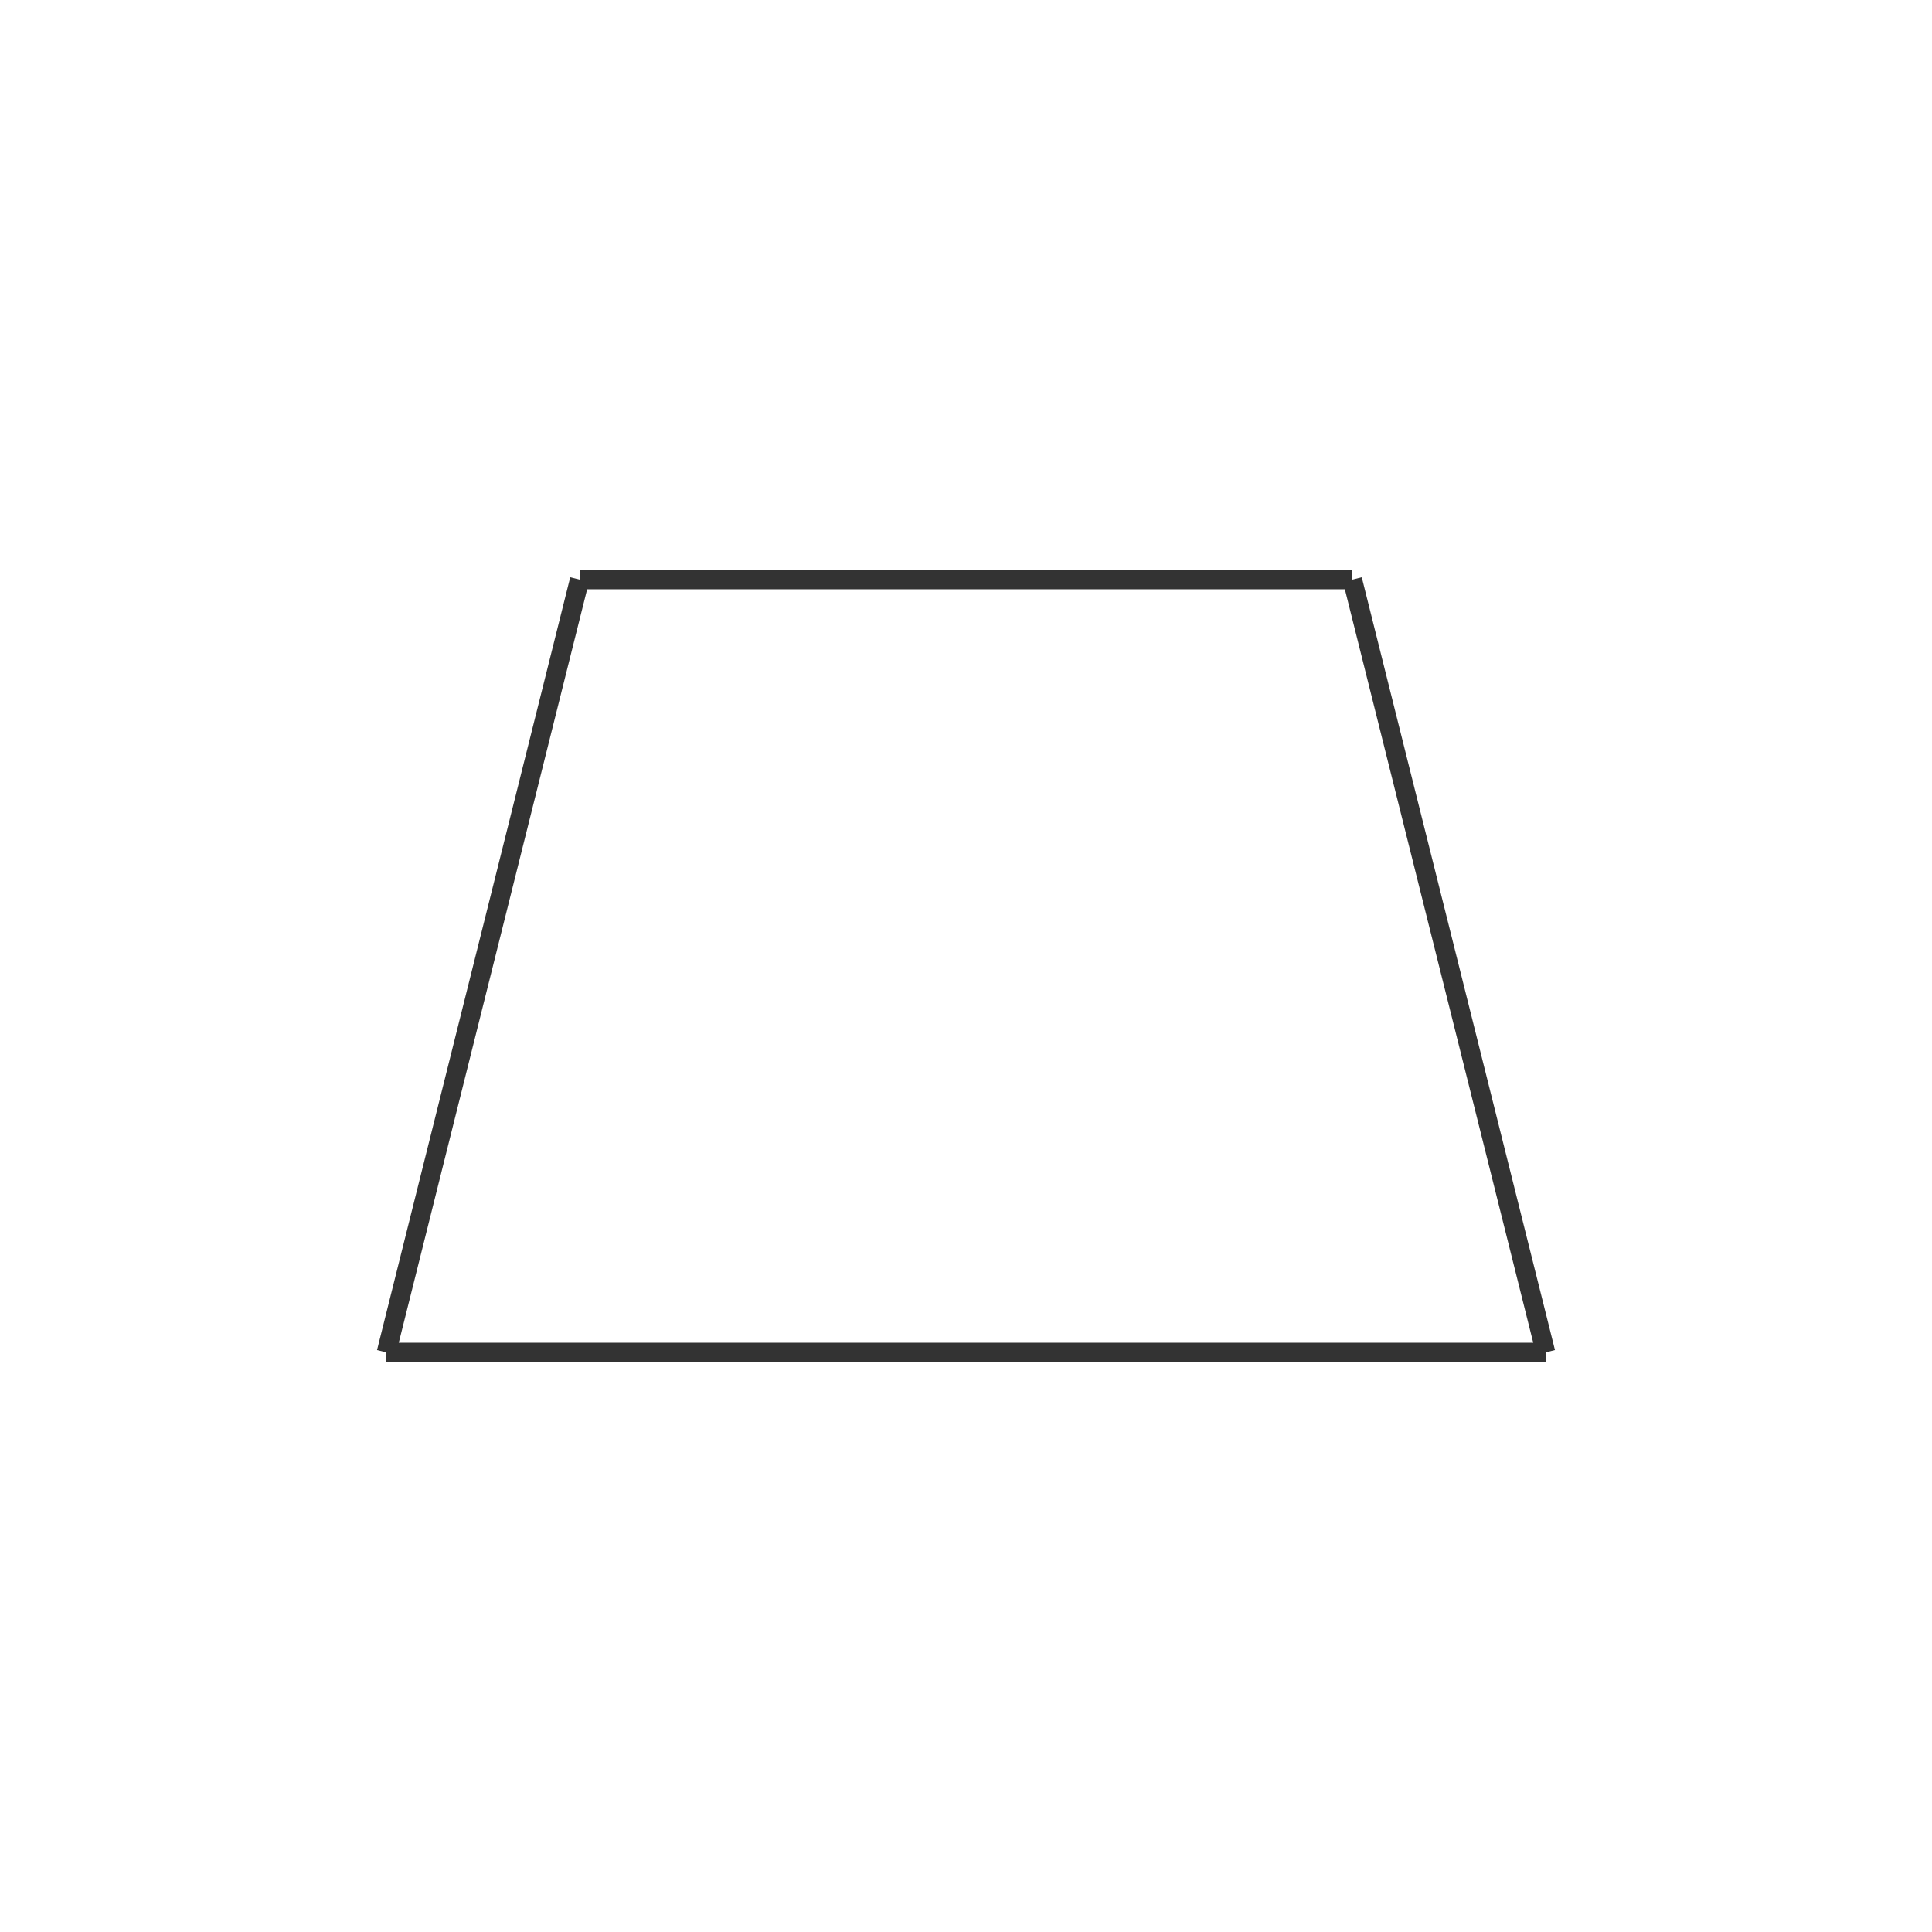
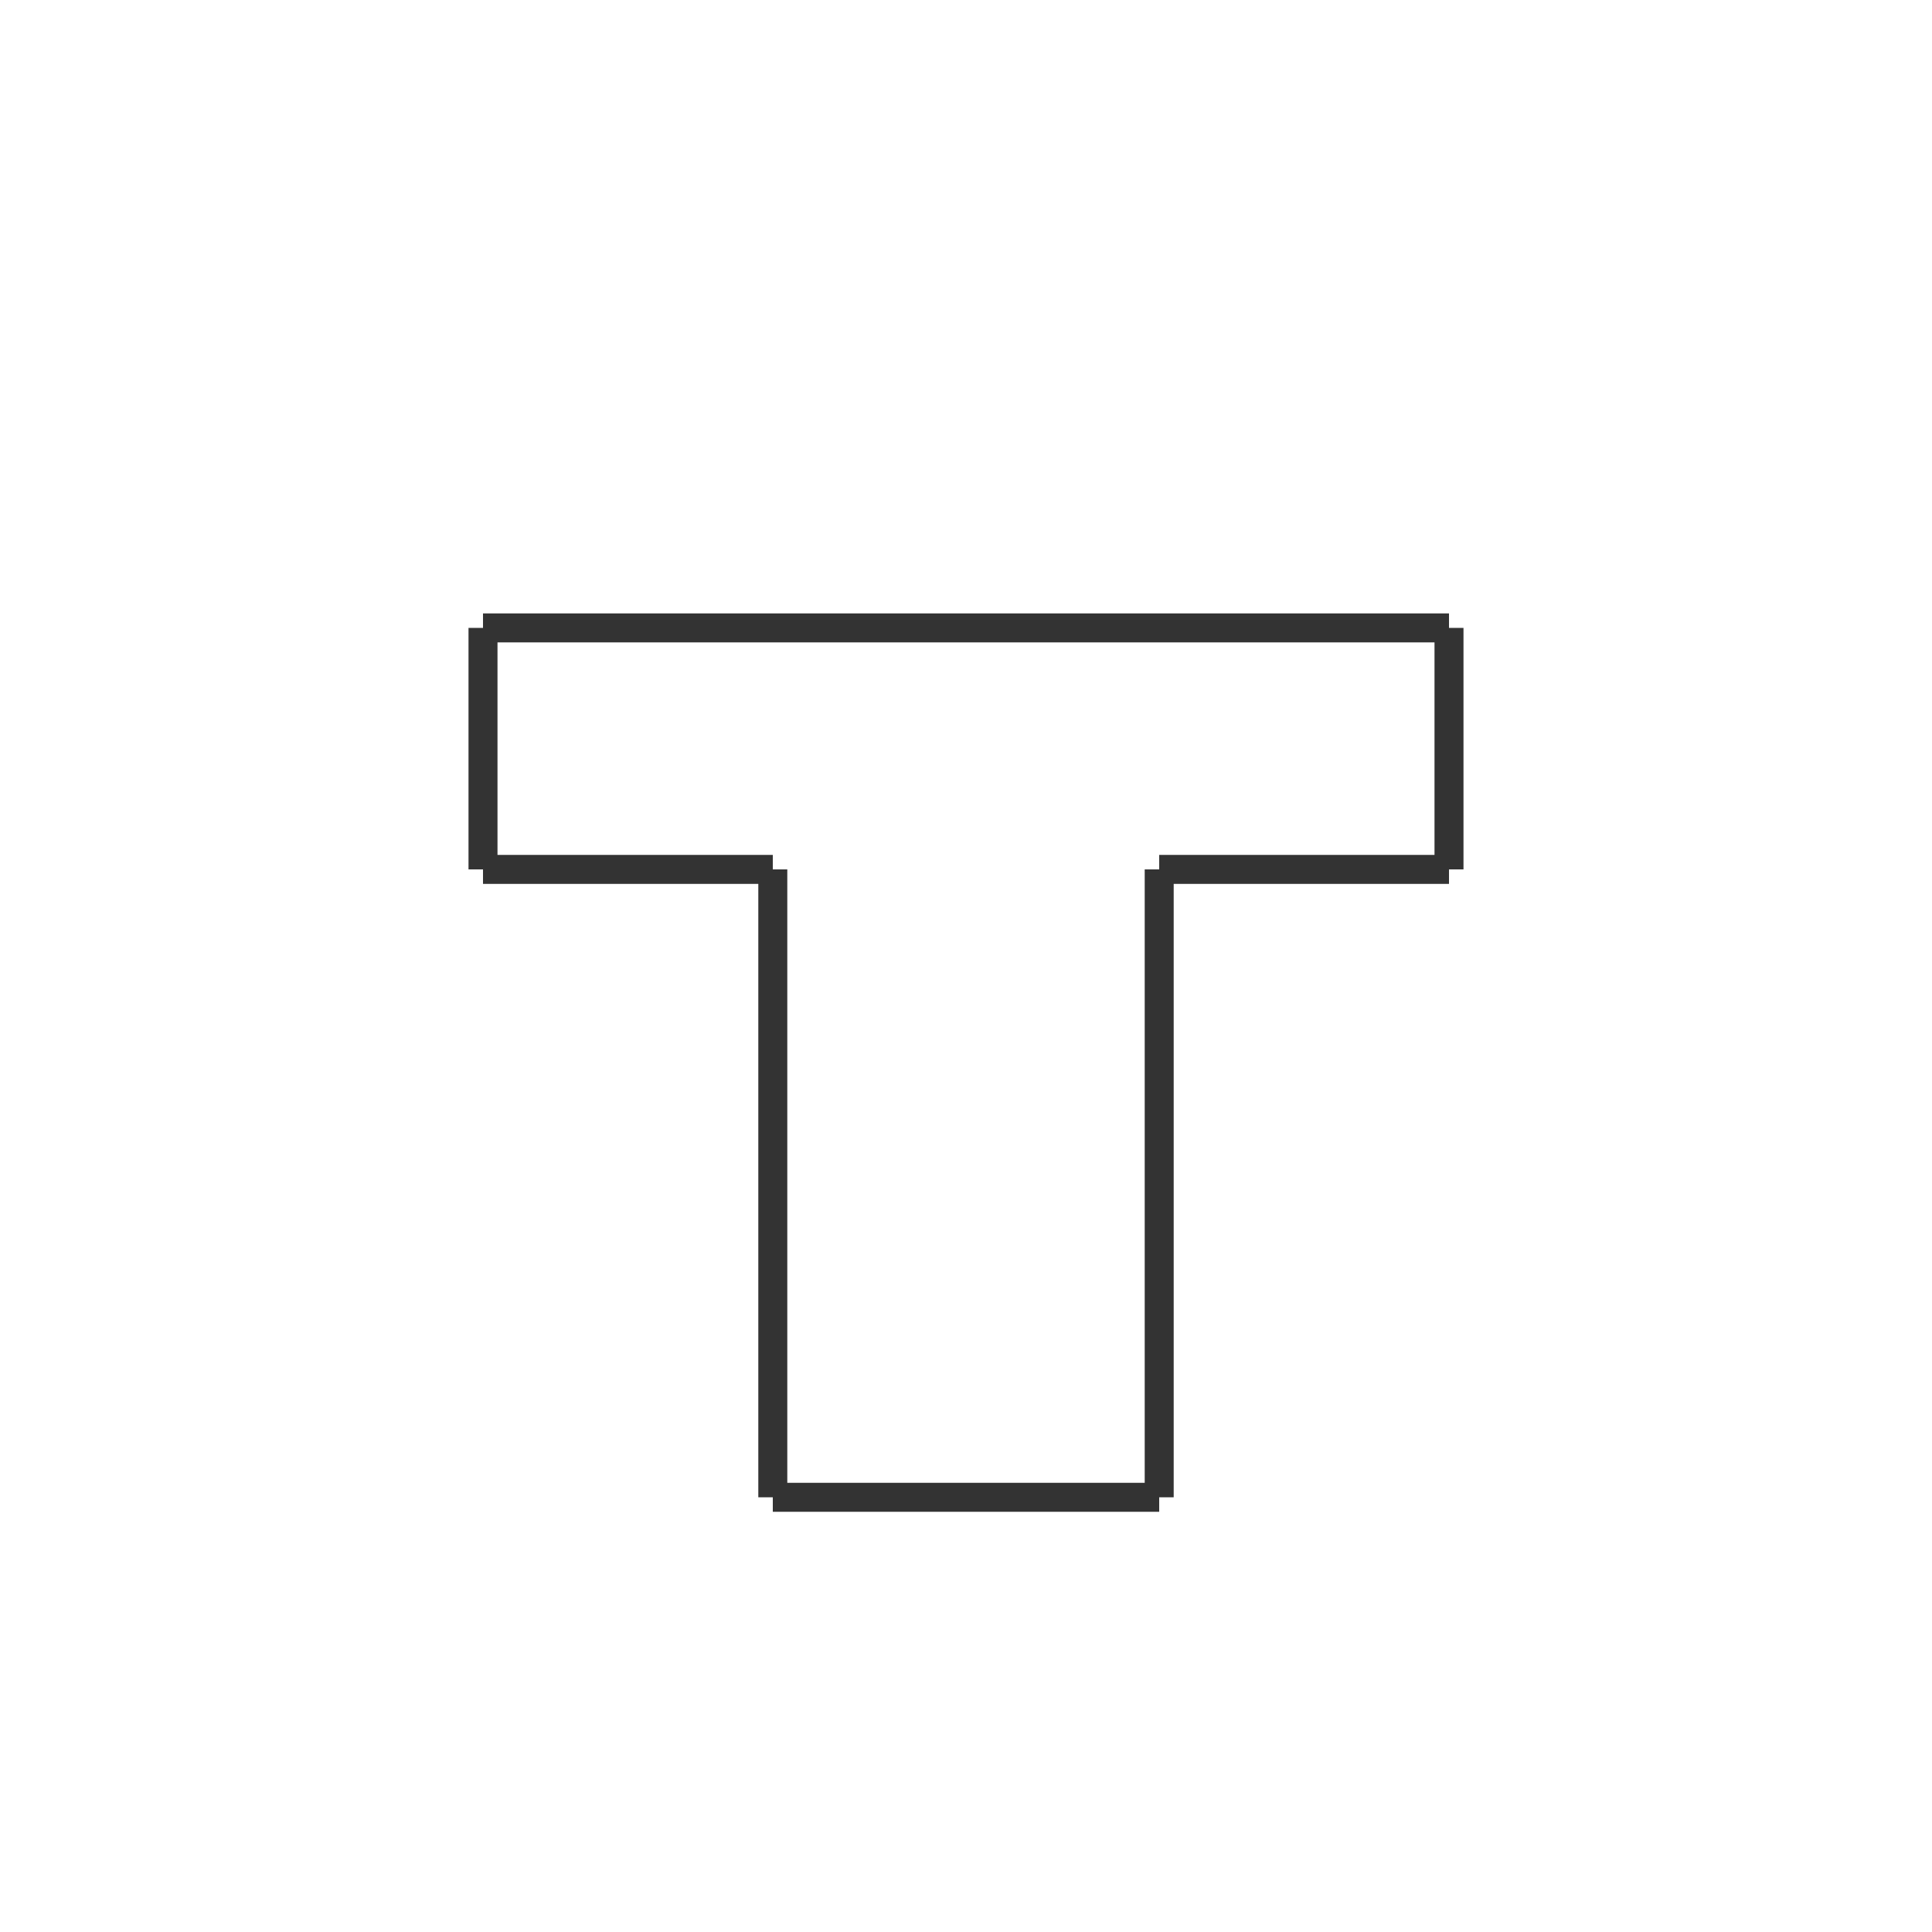
<svg xmlns="http://www.w3.org/2000/svg" viewBox="0 0 200 200">
-   <line id="shape-B-line-1" x1="60" y1="60" x2="140" y2="60" stroke="#333" stroke-width="2" fill="none" pointer-events="all" style="cursor: pointer;" />
-   <line id="shape-B-line-2" x1="140" y1="60" x2="160" y2="140" stroke="#333" stroke-width="2" fill="none" pointer-events="all" style="cursor: pointer;" />
-   <line id="shape-B-line-3" x1="160" y1="140" x2="40" y2="140" stroke="#333" stroke-width="2" fill="none" pointer-events="all" style="cursor: pointer;" />
-   <line id="shape-B-line-4" x1="40" y1="140" x2="60" y2="60" stroke="#333" stroke-width="2" fill="none" pointer-events="all" style="cursor: pointer;" />
+   <line id="shape-B-line-1" x1="50" y1="65" x2="150" y2="65" stroke="#333" stroke-width="3" fill="none" pointer-events="all" style="cursor: pointer;" />
+   <line id="shape-B-line-2" x1="150" y1="65" x2="150" y2="90" stroke="#333" stroke-width="3" fill="none" pointer-events="all" style="cursor: pointer;" />
+   <line id="shape-B-line-3" x1="150" y1="90" x2="120" y2="90" stroke="#333" stroke-width="3" fill="none" pointer-events="all" style="cursor: pointer;" />
+   <line id="shape-B-line-4" x1="120" y1="90" x2="120" y2="155" stroke="#333" stroke-width="3" fill="none" pointer-events="all" style="cursor: pointer;" />
+   <line id="shape-B-line-5" x1="120" y1="155" x2="80" y2="155" stroke="#333" stroke-width="3" fill="none" pointer-events="all" style="cursor: pointer;" />
+   <line id="shape-B-line-6" x1="80" y1="155" x2="80" y2="90" stroke="#333" stroke-width="3" fill="none" pointer-events="all" style="cursor: pointer;" />
+   <line id="shape-B-line-7" x1="80" y1="90" x2="50" y2="90" stroke="#333" stroke-width="3" fill="none" pointer-events="all" style="cursor: pointer;" />
+   <line id="shape-B-line-8" x1="50" y1="90" x2="50" y2="65" stroke="#333" stroke-width="3" fill="none" pointer-events="all" style="cursor: pointer;" />
</svg>
